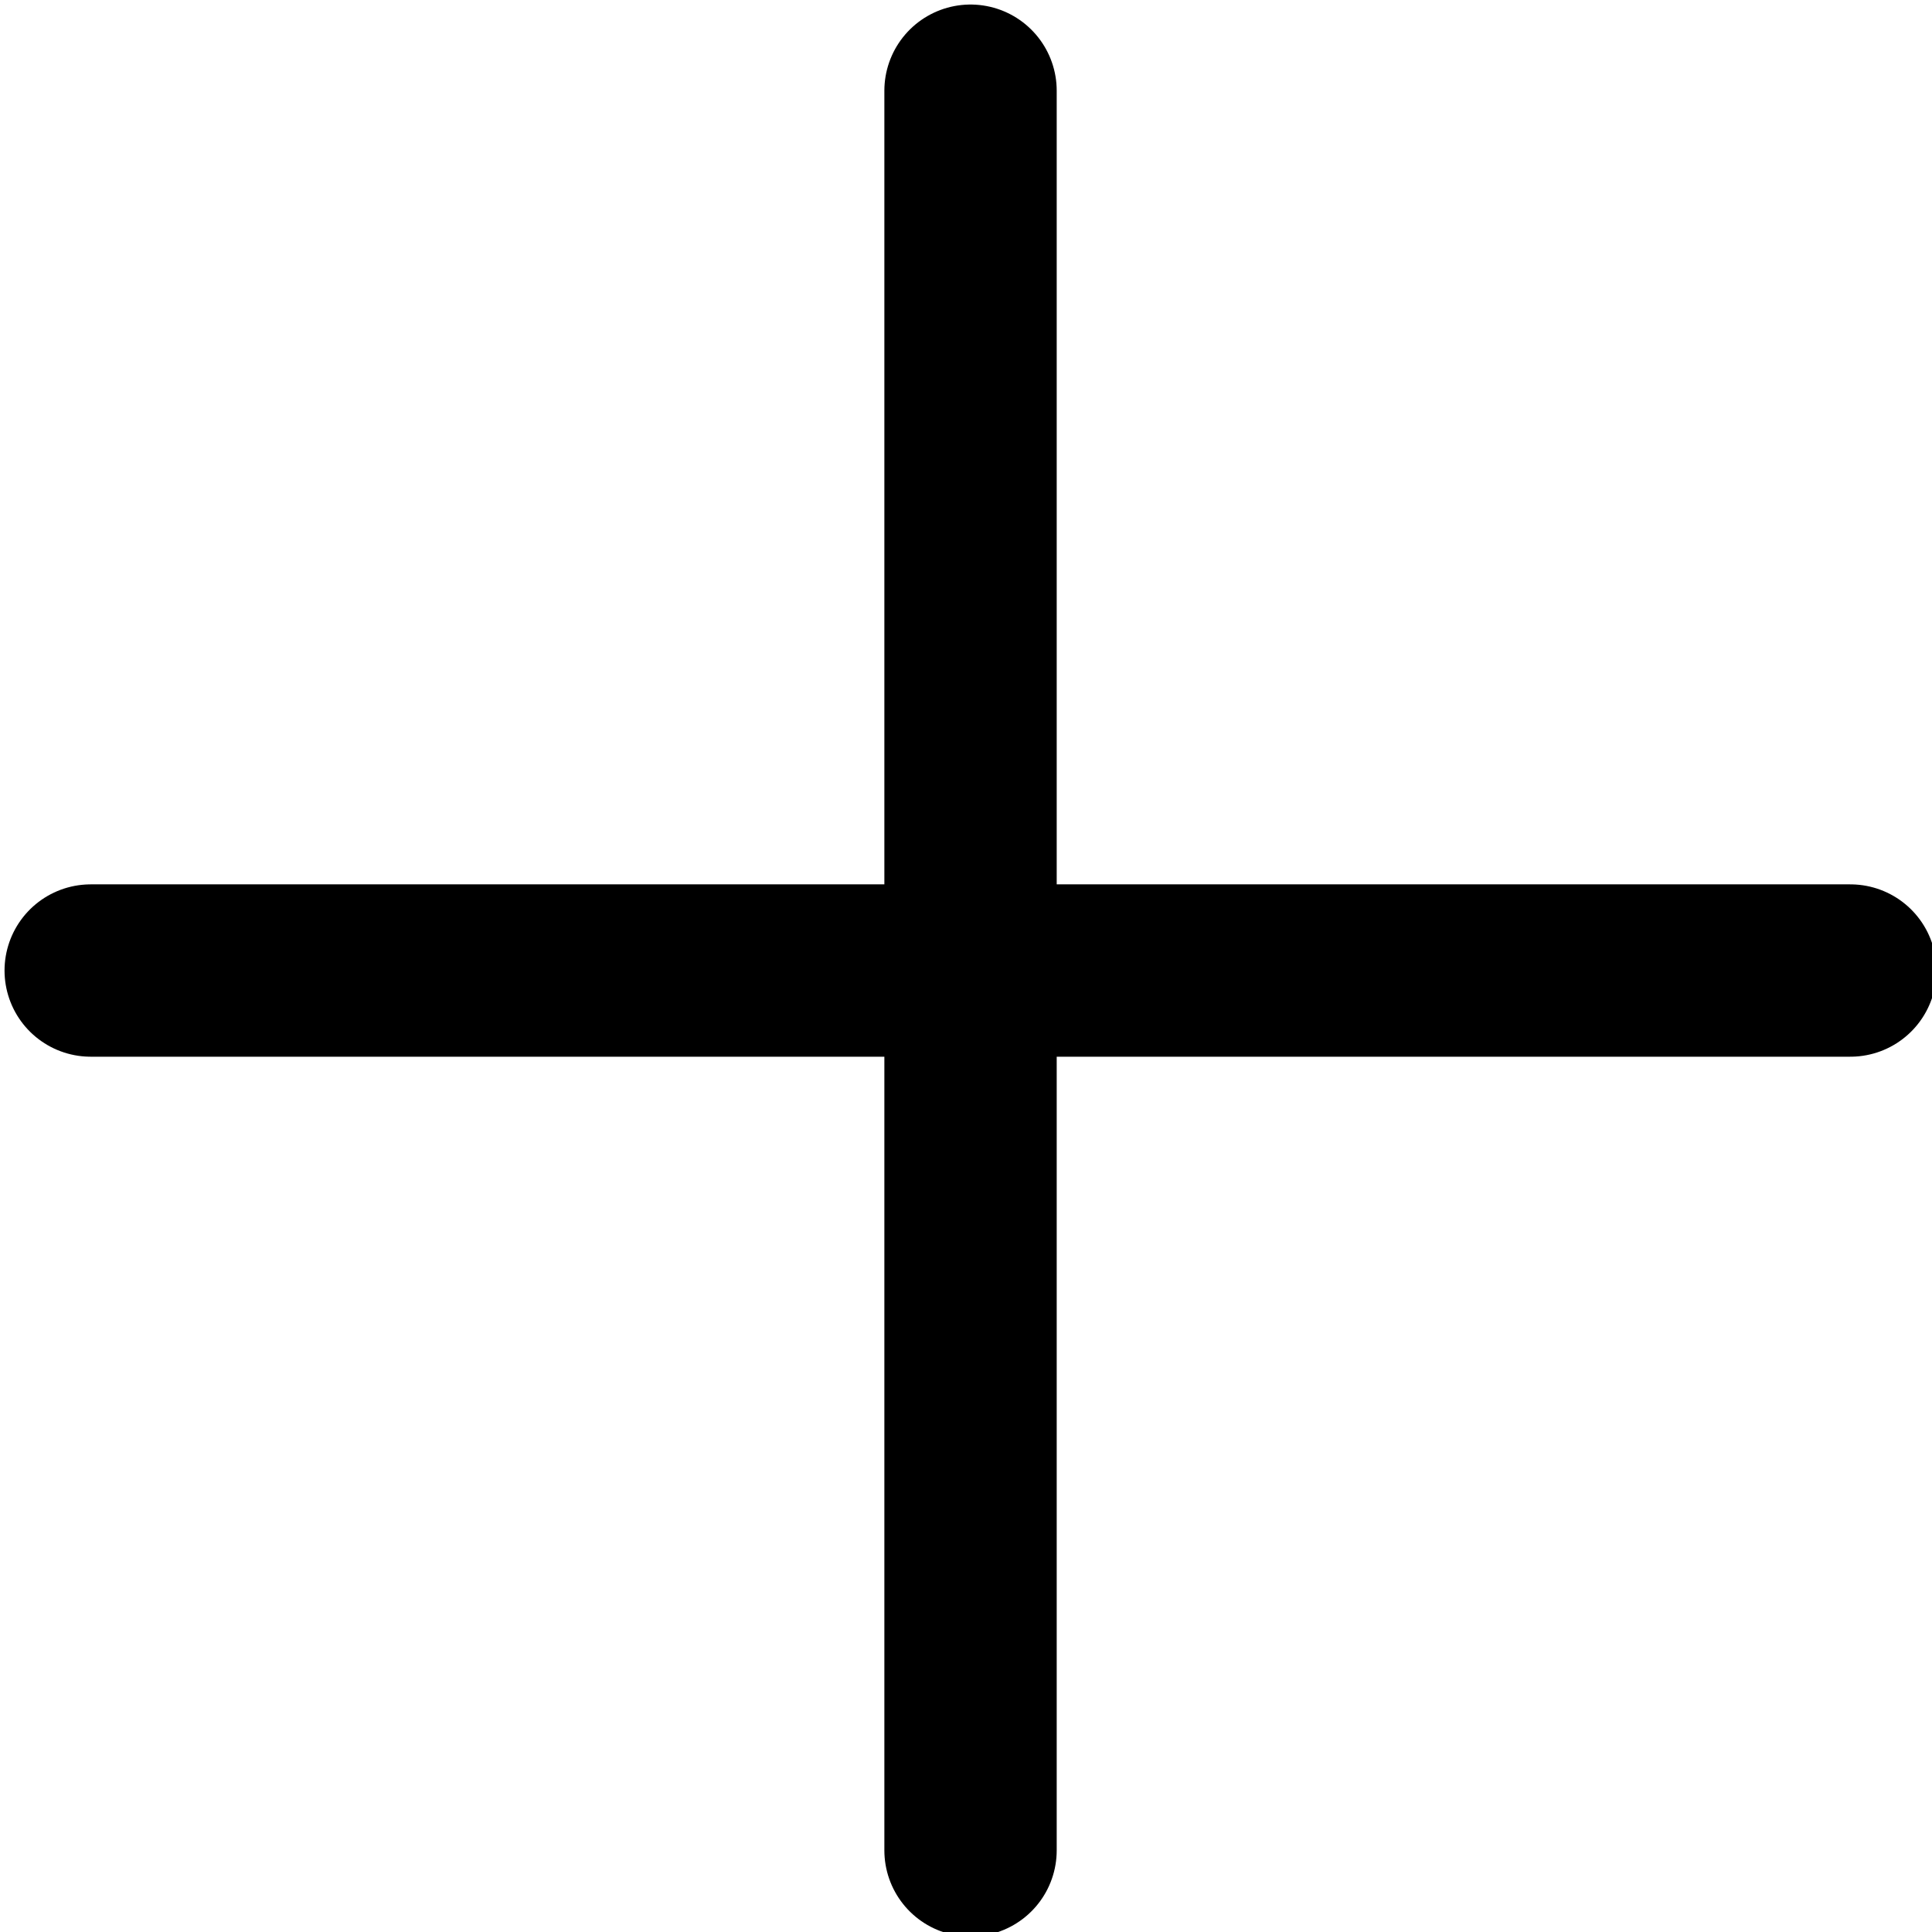
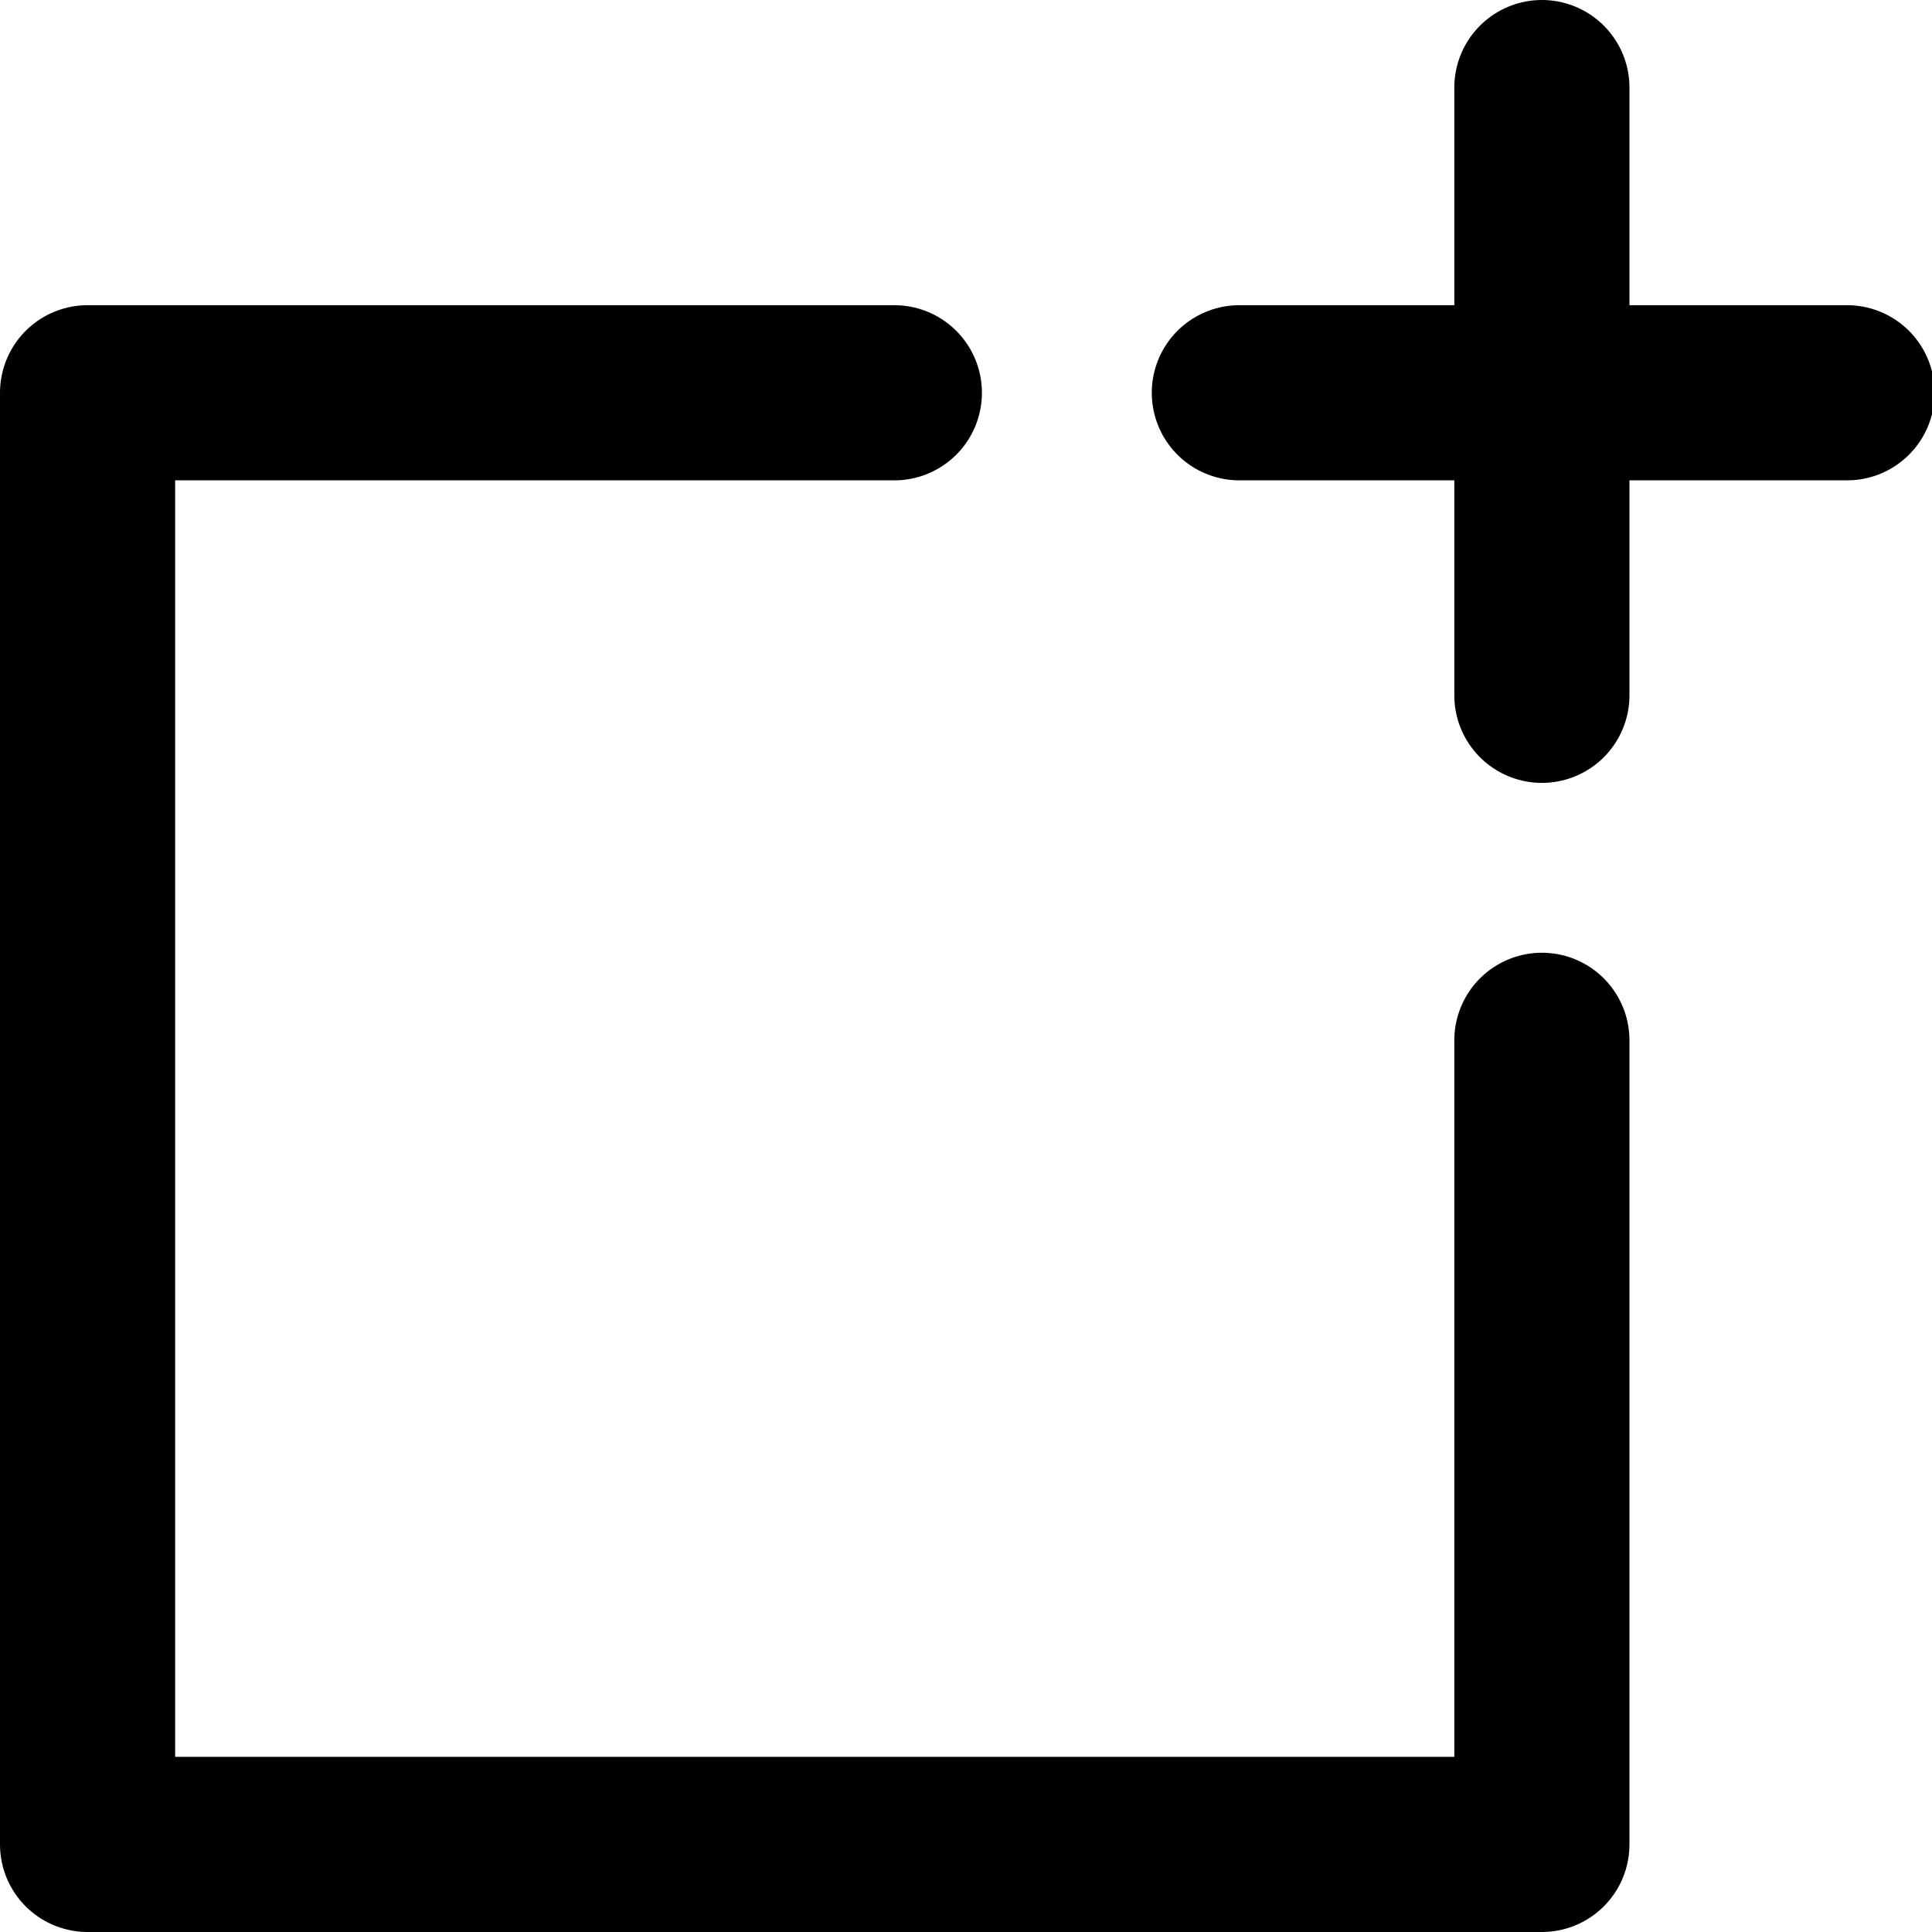
- <svg xmlns="http://www.w3.org/2000/svg" xml:space="preserve" width="62px" height="62px" version="1.1" style="shape-rendering:geometricPrecision; text-rendering:geometricPrecision; image-rendering:optimizeQuality; fill-rule:evenodd; clip-rule:evenodd" viewBox="0 0 2.13 2.13">
+ <svg xmlns="http://www.w3.org/2000/svg" xml:space="preserve" width="0.206in" height="0.206in" version="1.1" style="shape-rendering:geometricPrecision; text-rendering:geometricPrecision; image-rendering:optimizeQuality; fill-rule:evenodd; clip-rule:evenodd" viewBox="0 0 7.28 7.28">
  <defs>
    <style type="text/css">
   
-     .str0 {stroke:black;stroke-width:0.19;stroke-linecap:round;stroke-linejoin:round;stroke-miterlimit:22.926}
+     .str0 {stroke:black;stroke-width:0.66;stroke-linecap:round;stroke-linejoin:round;stroke-miterlimit:22.926}
+     .str1 {stroke:black;stroke-width:0.66;stroke-linecap:round;stroke-linejoin:round;stroke-miterlimit:2.613}
    .fil0 {fill:none}
   
  </style>
  </defs>
  <g id="Layer_x0020_1">
-     <path id="create.svg" class="fil0 str0" d="M1.07 0.1l0 1.94m-0.97 -0.97l1.94 0" />
+     <g id="_1901278219488">
+       <path id="create.svg" class="fil0 str0" d="M5.81 0.33l0 2.29m-1.14 -1.14l2.29 0" />
+       <polyline class="fil0 str1" points="5.81,3.92 5.81,6.95 0.33,6.95 0.33,1.48 3.37,1.48 " />
+     </g>
  </g>
</svg>
